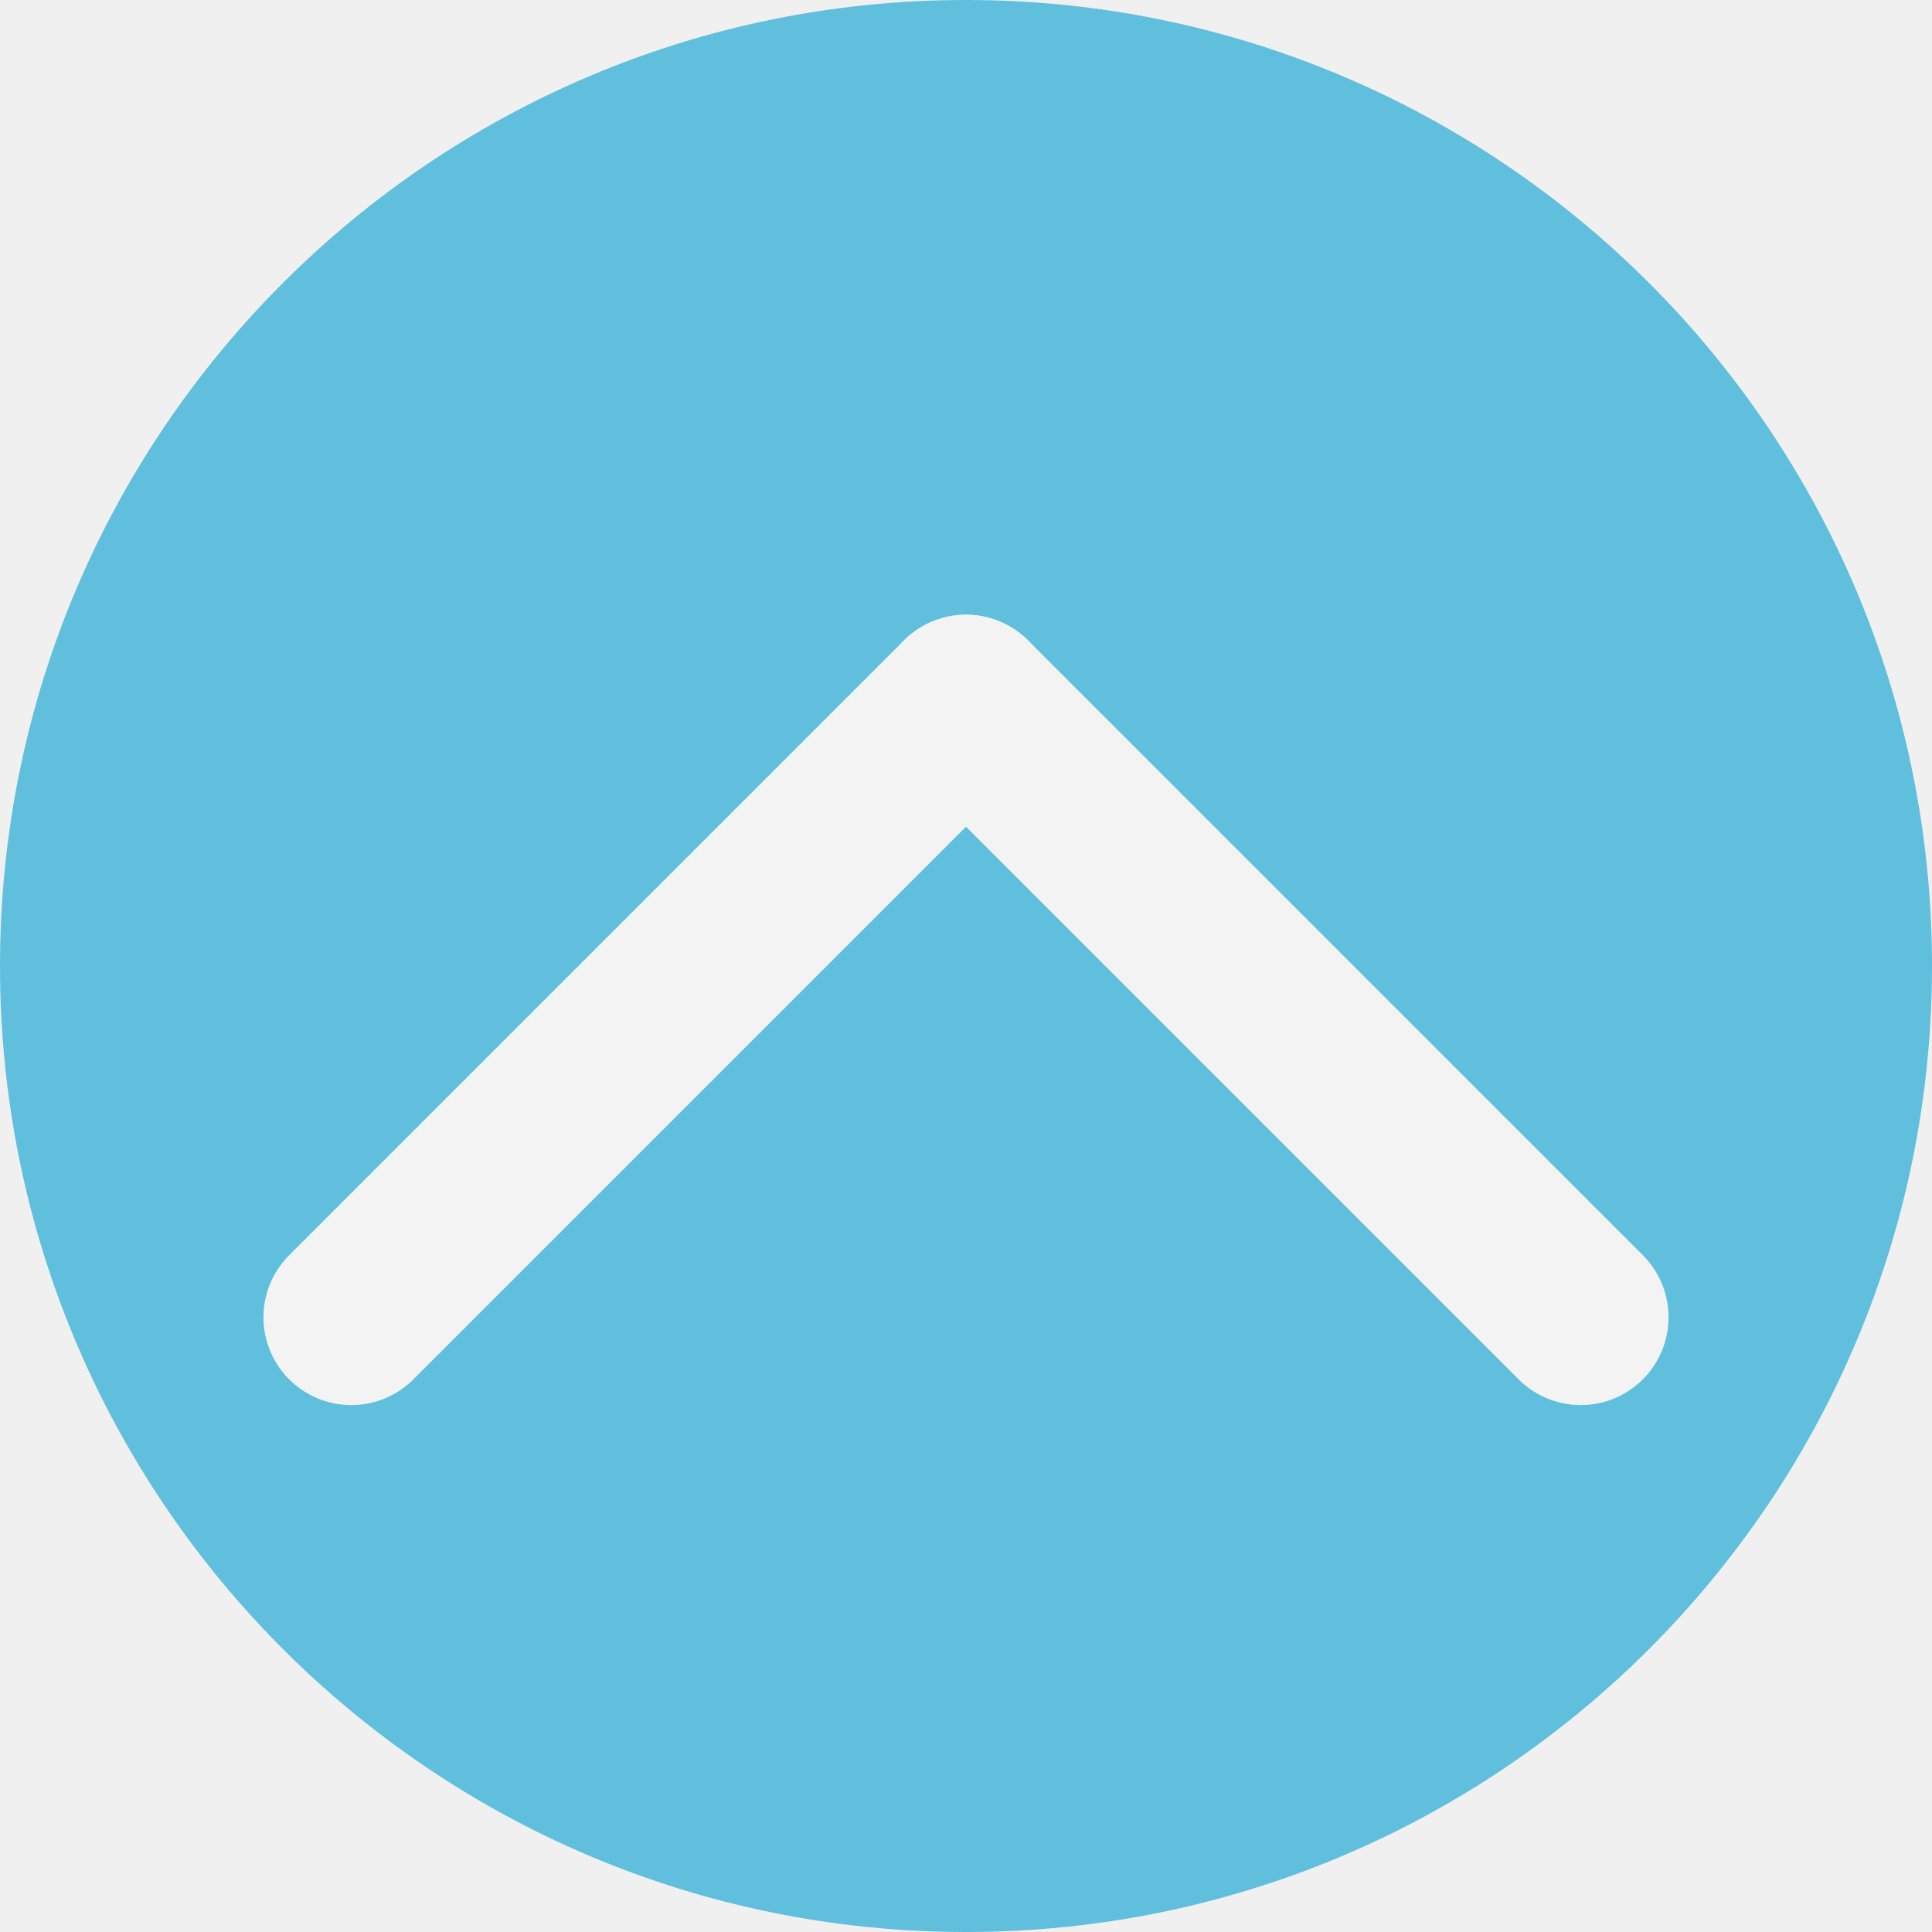
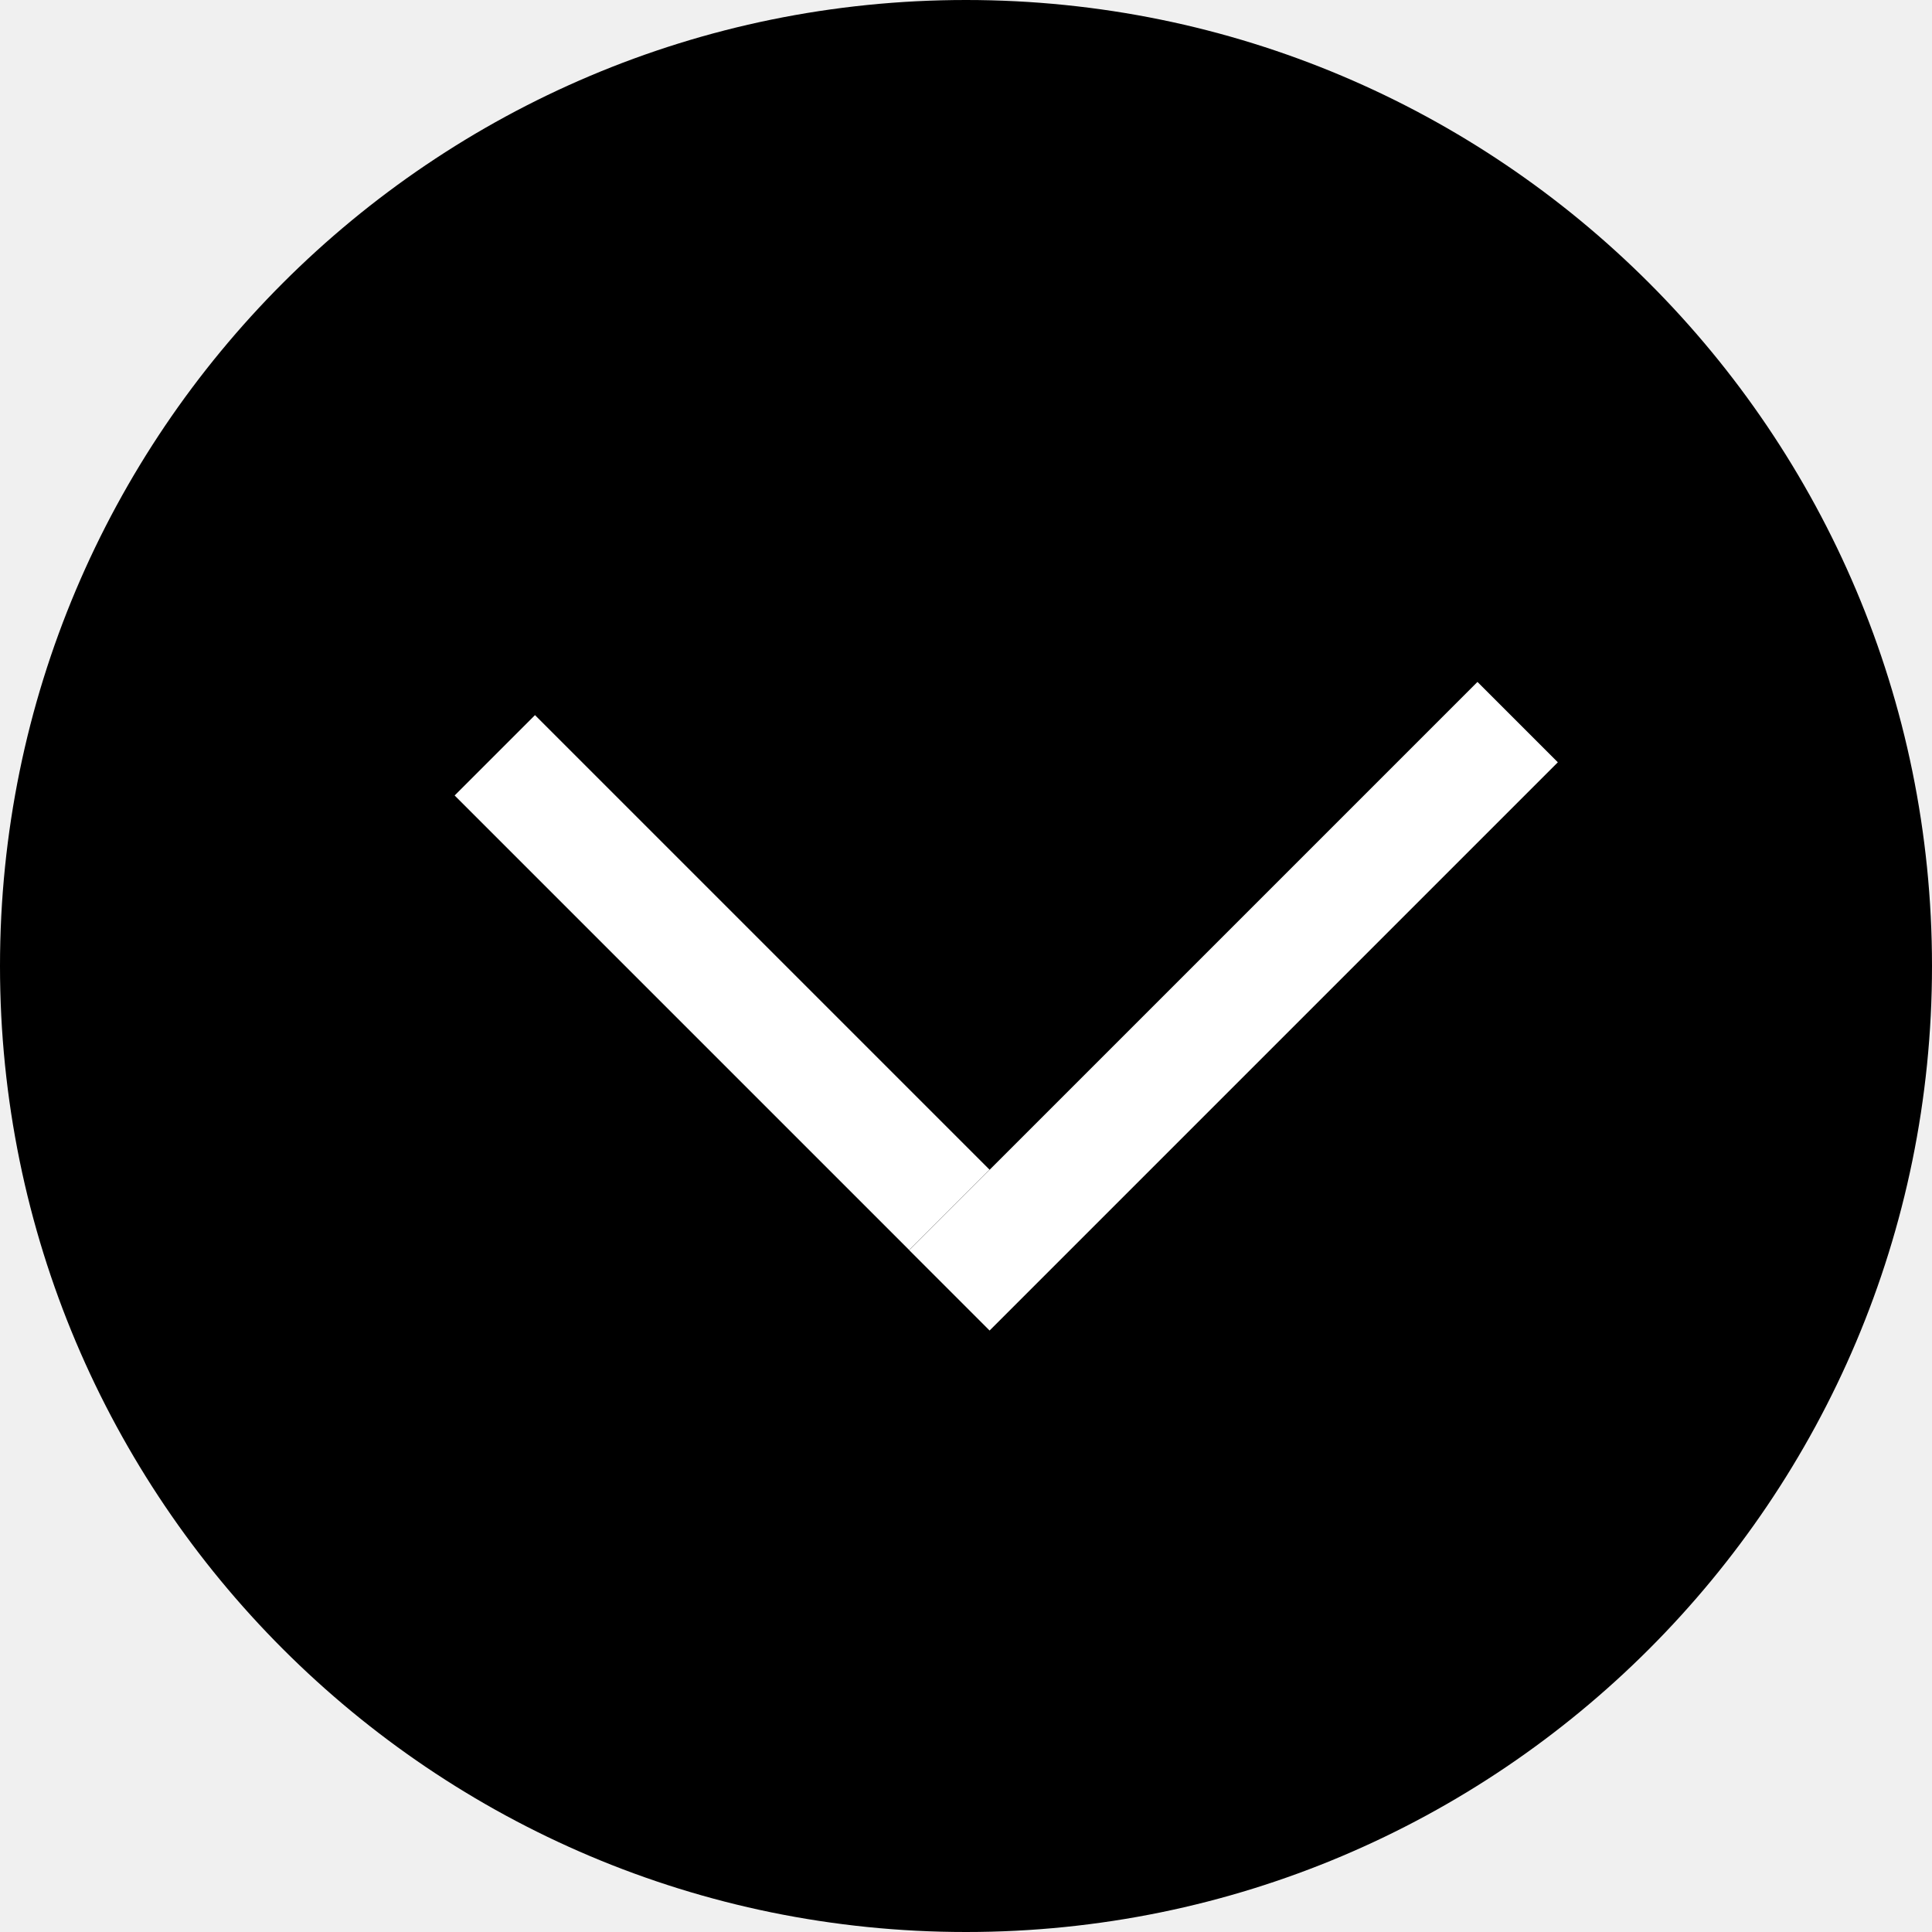
- <svg xmlns="http://www.w3.org/2000/svg" width="22" height="22" viewBox="0 0 22 22" fill="none">
-   <circle cx="11" cy="11" r="11" fill="#60BFDD" />
-   <path d="M4 15L11 8" stroke="#F3F3F3" stroke-width="2" stroke-linecap="round" />
-   <path d="M11 8L18 15" stroke="#F3F3F3" stroke-width="2" stroke-linecap="round" />
+ <svg xmlns="http://www.w3.org/2000/svg" width="17" height="17" viewBox="0 0 17 17" fill="none">
+   <g id="Group 120391">
+     <circle id="Ellipse 1" cx="8.5" cy="8.5" r="8.5" fill="black" />
+     <g id="Group 120390">
+       <line id="Line 1688" x1="4.354" y1="6.646" x2="8.354" y2="10.646" stroke="white" />
+       <line id="Line 1689" x1="13.354" y1="6.354" x2="8.354" y2="11.354" stroke="white" />
+     </g>
+   </g>
</svg>
